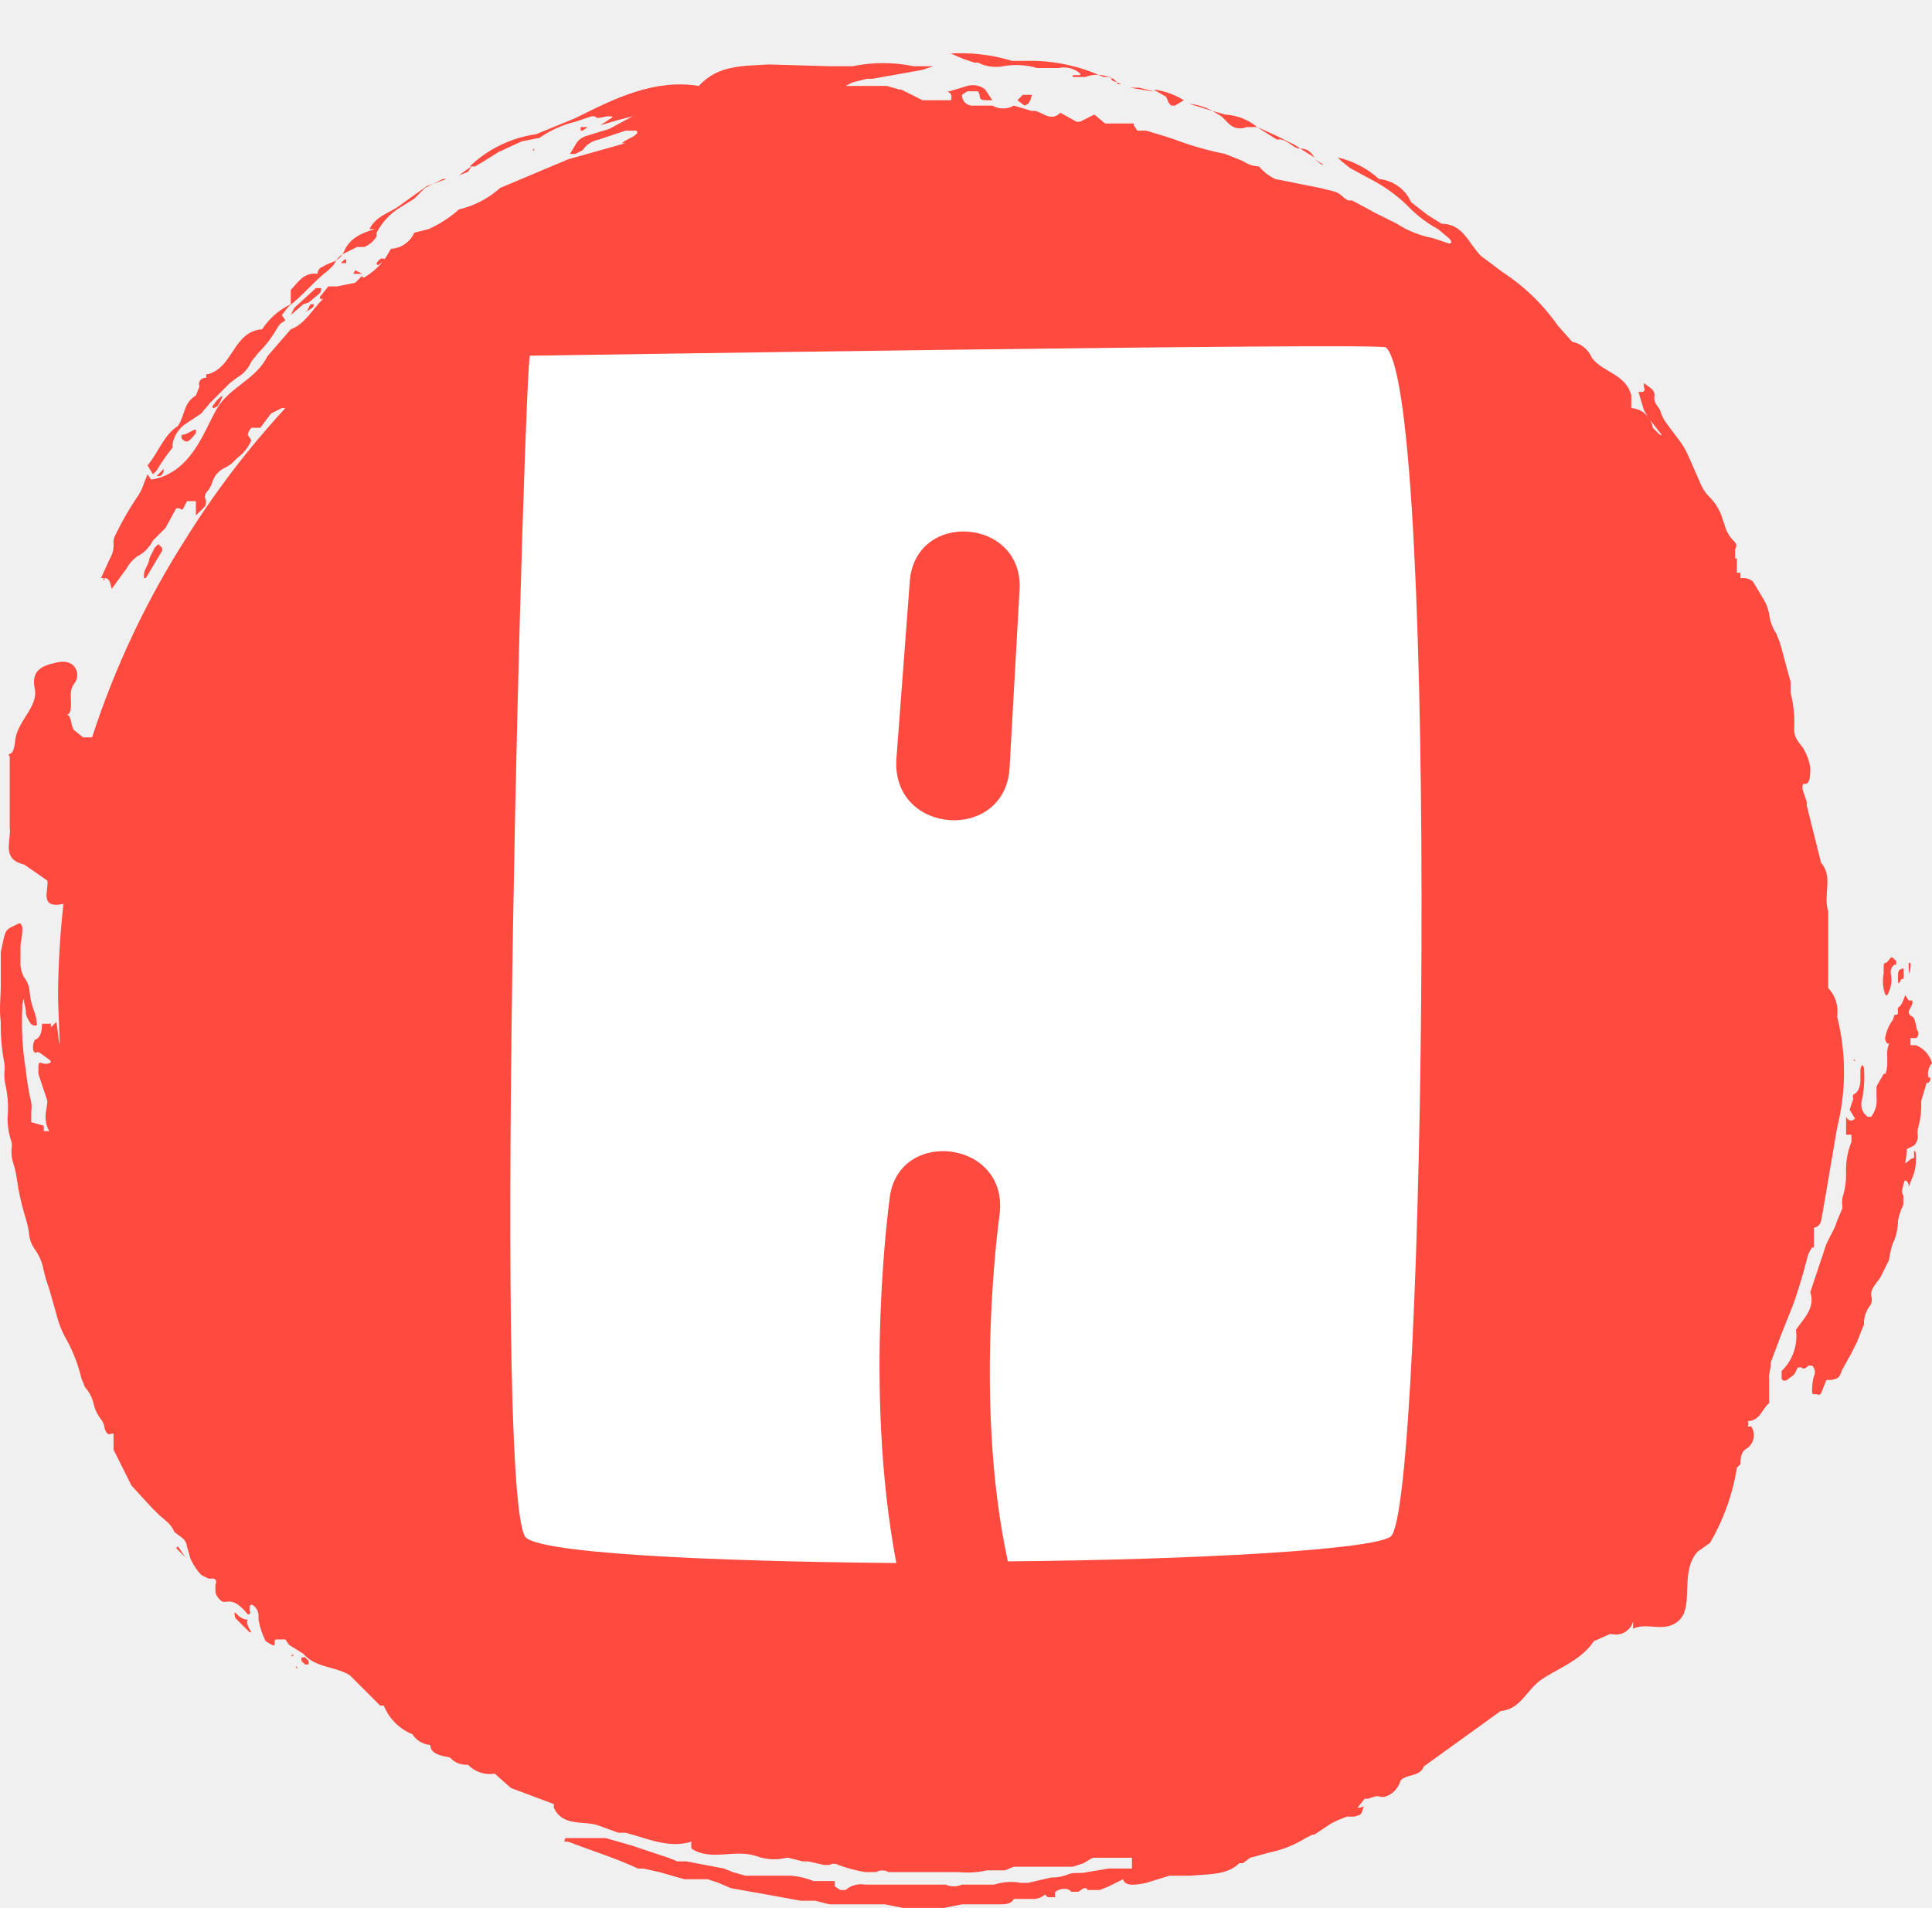
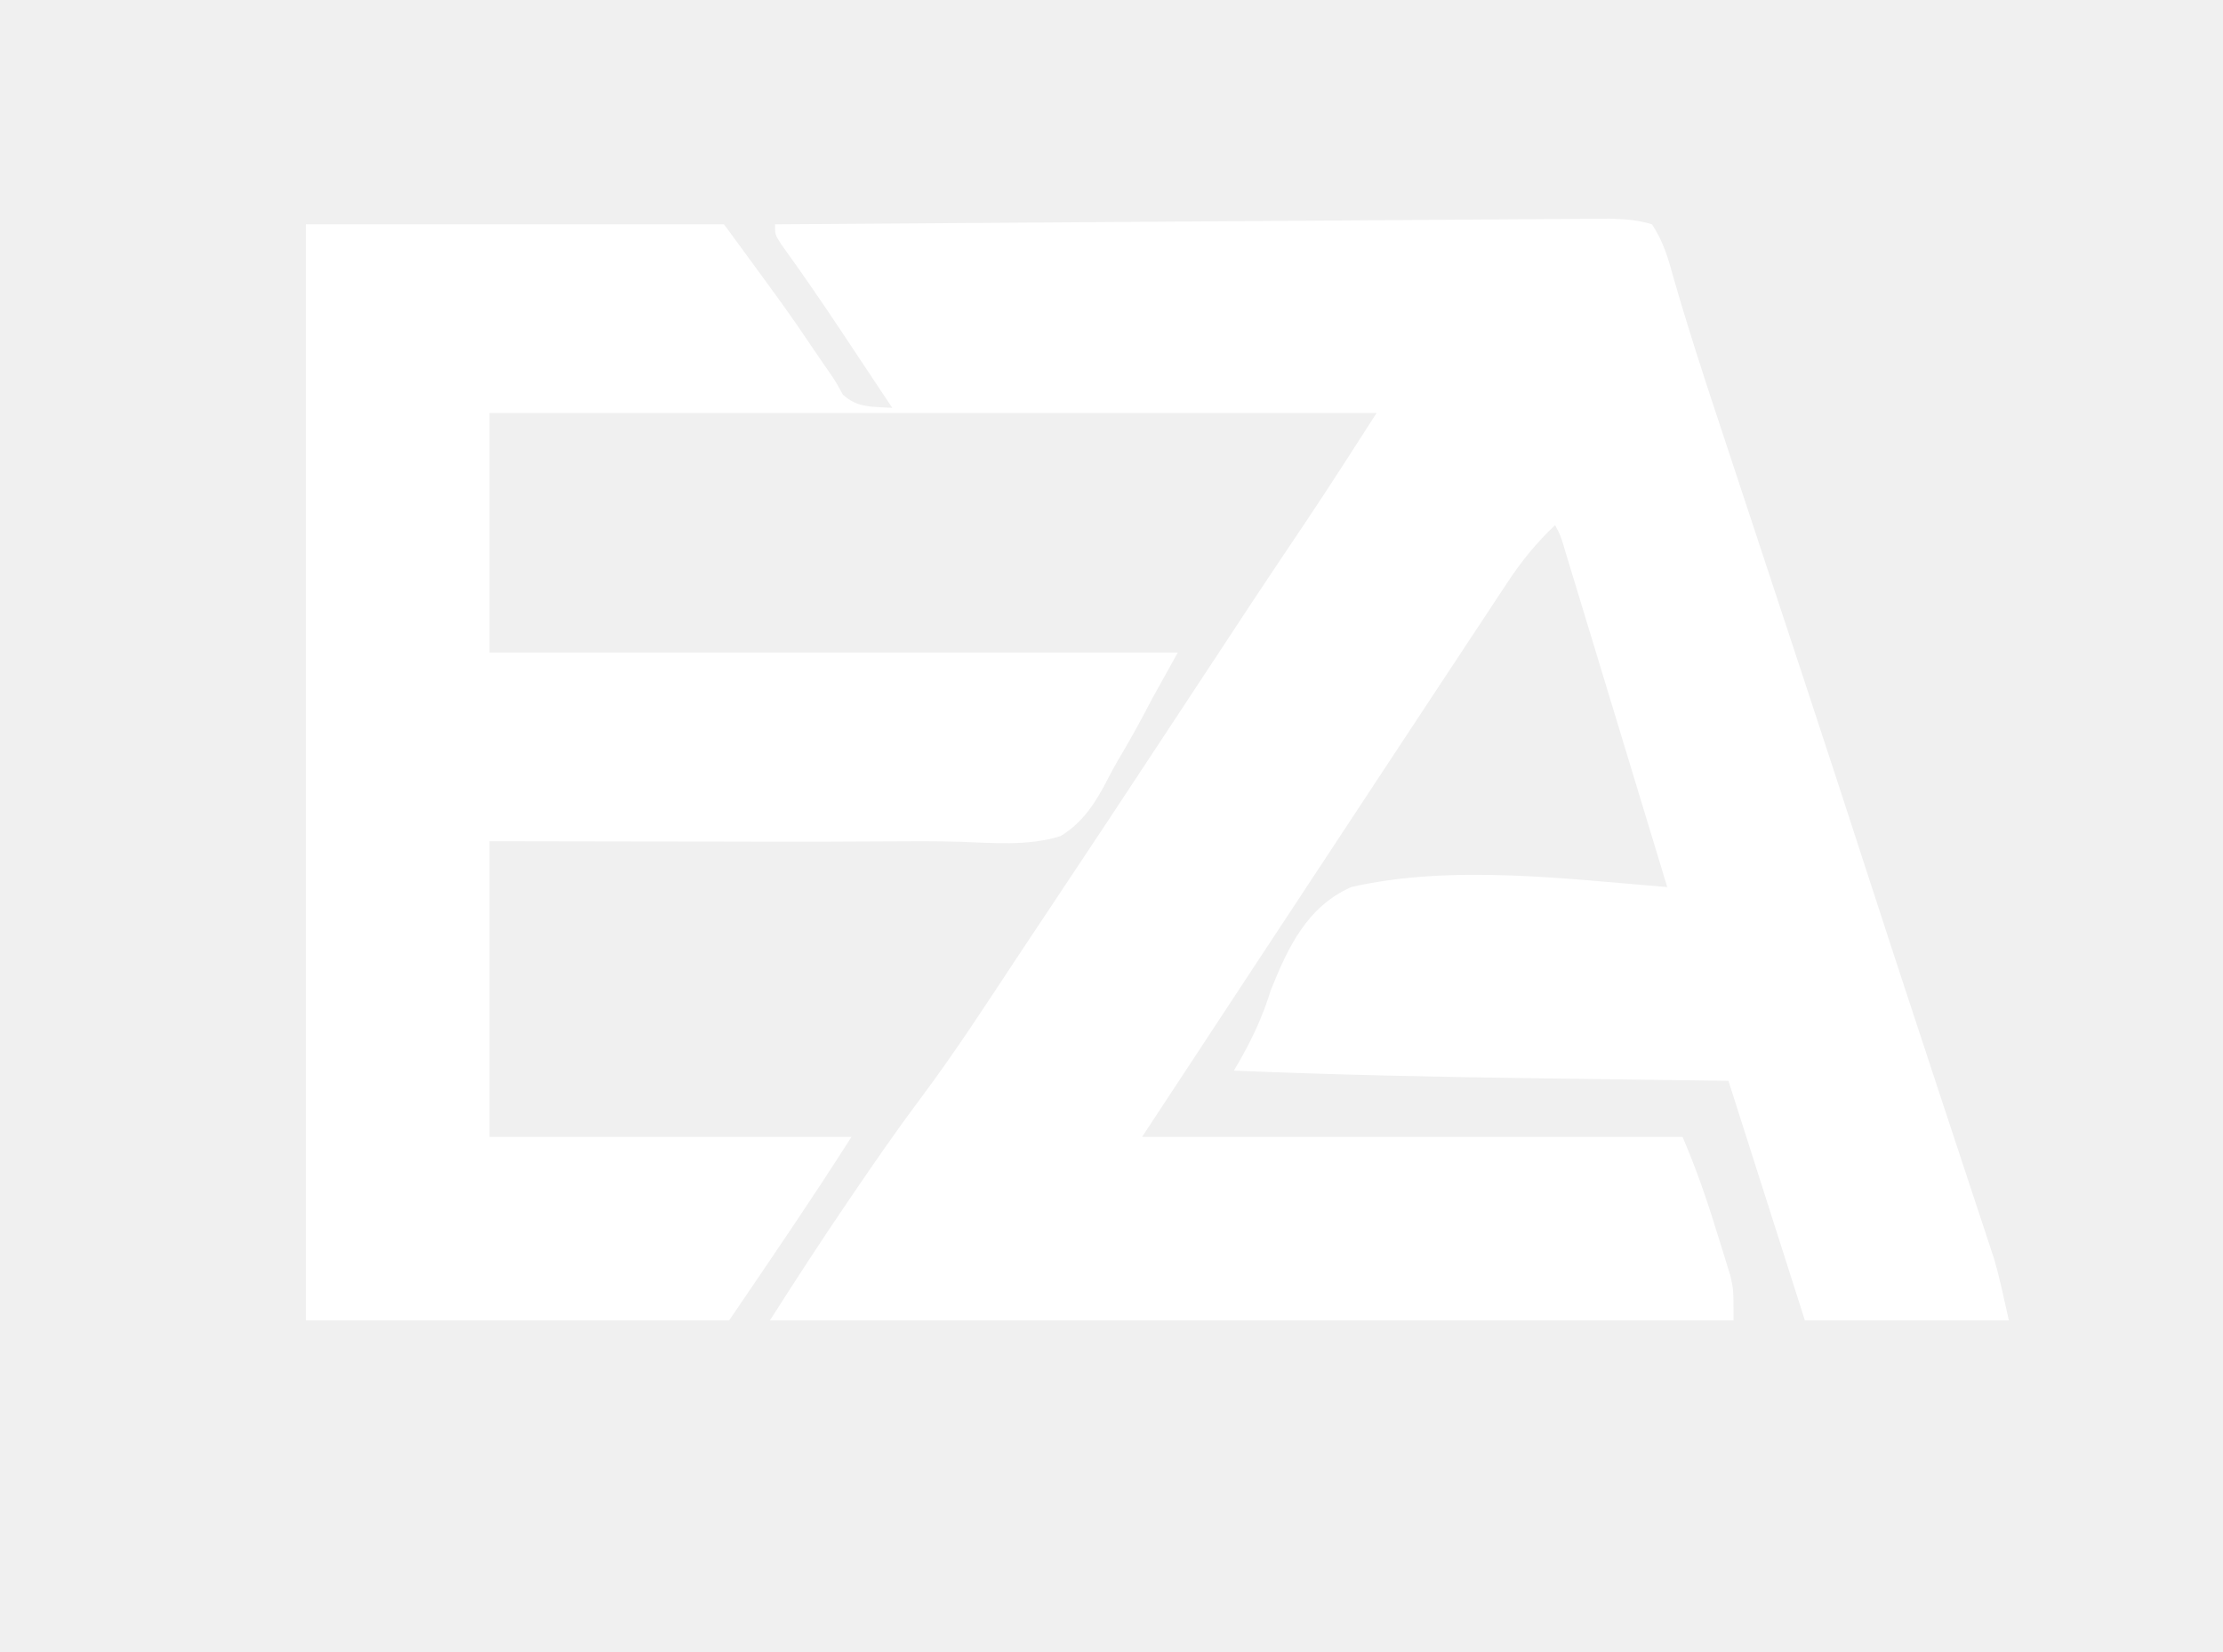
- <svg xmlns="http://www.w3.org/2000/svg" width="308.761" height="304.916" viewBox="0 0 106.008 104.687" class="css-1j8o68f" version="1.1" id="svg23">
-   <defs id="SvgjsDefs2684" />
-   <g id="SvgjsG2685" featurekey="rootContainer" transform="matrix(0.9820593,0,0,0.9820593,-0.05456052,0)" fill="#ff4a3f">
-     <g id="g17">
-       <path d="M19.8 15.3h.5l-.4-.2zm.5.1zm.8-.7c0 .1 0 .1.1.1l.4-.3c-.2-.1-.3-.1-.5.2zm.4-.2zm-4.1 2.3zm-.2.6l.3-.2c.1-.1.1-.2.1-.2h-.2l-.2.4c-.1-.1-.1 0 0 0zm2.2-2.9h-.1l-.2.2h.3zm-2.1 2.4l.6-.5c.1-.1.1-.2.1-.3h-.3l-1.2 1.1-.2.4.7-.6zm-1.1.8z" id="path3" />
-       <path d="M9.7 25v-.2a1.7 1.7 0 0 1 .7-1.1l.9-.6.5-.6.7-.7.4-.4.4-.3a1.9 1.9 0 0 0 .8-.9l.4-.5a5.9 5.9 0 0 0 1-1.3l.2-.3.3-.2-.2-.3.4-.5c.8-.6 1.4-1.4 2.2-2l.3-.3a1.4 1.4 0 0 1 .5-.6l.8-.4h.4a1.4 1.4 0 0 0 .7-.6V13a3.5 3.5 0 0 1 1.3-1.4l.8-.5.2-.2.4-.4 1-.5h.2l-1.1.4-1.4 1c-.6.5-1.4.6-1.8 1.4h.3c-.7.2-1.4.5-1.7 1.2s-.8.6-1.2.9a.4.4 0 0 0-.3.4c-.8-.1-1.1.5-1.5.9v.8a3.9 3.9 0 0 0-1.6 1.4c-1.6.1-1.6 2.1-3 2.5h-.1a.2.2 0 0 0 0 .2c-.3 0-.5.2-.4.5l-.2.5c-.7.4-.6 1.1-1 1.7-.8.5-1.1 1.5-1.7 2.2l.3.5.2-.2a11.6 11.6 0 0 1 .9-1.3zM53.9 3.3l.6.2h.2a2.2 2.2 0 0 0 1.4.2 4.1 4.1 0 0 1 1.9.1h1.2a1.4 1.4 0 0 1 1.2.3.1.1 0 0 1 0 .1H60a.1.1 0 0 0 0 .1h.7a1.8 1.8 0 0 1 1.3 0c.2 0 .1.1.2.2l.5.2h-.2c-.2-.4-.5-.4-.8-.4a9.7 9.7 0 0 0-4.3-.9h-.8A9.8 9.8 0 0 0 53 3h.2zm7.3 3.1zM50.3 4.7zm10.9 1.7h.2-.2zM19 14.7zm32.1-10zm17.6 2.2a.9.9 0 0 0 1 .2h.6a3.1 3.1 0 0 0-1.8-.7l-.7-.2.5.3zm-3.4-1.3c0 .1.1.2.2.3h.2l.5-.3a4.2 4.2 0 0 0-1.7-.6l.7.4zm7.4 2.7l.8.5c-.2-.3-.4-.5-.8-.5z" id="path5" />
-       <path d="M99 76.1l.6-1.6.6-1.5c.2-.5.6-1.8.8-2.6a1.7 1.7 0 0 1 .3-.7h.1v-1.1c.5-.1.4-.6.5-.9l.8-4.7a12.7 12.7 0 0 0 0-6.2 1.9 1.9 0 0 0-.5-1.6v-4.3c-.3-.9.3-1.9-.4-2.7L101 45a.4.4 0 0 0 0-.2l-.2-.6a.5.5 0 0 1 0-.4h.1c.3 0 .3-.5.3-.9a3 3 0 0 0-.4-1.1l-.3-.4a1.1 1.1 0 0 1-.2-.7 6.7 6.7 0 0 0-.2-2v-.6c-.2-.7-.4-1.5-.6-2.2l-.2-.5a2.5 2.5 0 0 1-.4-1.1 2.5 2.5 0 0 0-.3-.8l-.6-1a.8.8 0 0 0-.6-.2h-.1V32h-.2v-.8H97V31a.4.4 0 0 0 0-.1v-.2c.1-.2.1-.3-.1-.5a1.8 1.8 0 0 1-.4-.6l-.2-.6a2.9 2.9 0 0 0-.7-1.2 2.2 2.2 0 0 1-.5-.7l-.7-1.6a4.3 4.3 0 0 0-.6-1l-.6-.8a2.4 2.4 0 0 1-.4-.8l-.2-.3a.6.6 0 0 1-.1-.5.5.5 0 0 0-.2-.4l-.4-.3v.2c.1.2 0 .3-.1.3h-.2l.3 1 .3.5.7.9h-.1l-.2-.2-.2-.2a1.3 1.3 0 0 0-1.2-1.1v-.7c-.3-1.2-1.6-1.3-2.2-2.1a1.5 1.5 0 0 0-1.1-.9l-.8-.9a11.3 11.3 0 0 0-3.1-3l-.8-.6-.4-.3c-.7-.7-1-1.8-2.2-1.8l-.8-.5-.9-.7a2.2 2.2 0 0 0-1.8-1.3 5.1 5.1 0 0 0-2.3-1.2l.2.2.5.4 1.3.7a8.5 8.5 0 0 1 2.1 1.6 6.8 6.8 0 0 0 1.5 1.1l.6.5c.1.1.2.2.1.3H81l-.9-.3a5.6 5.6 0 0 1-2-.8l-1.2-.6-1.3-.7h-.2c-.3-.1-.4-.4-.8-.5l-.8-.2-2.5-.5a2.6 2.6 0 0 1-.9-.7 1.7 1.7 0 0 1-.9-.3l-1-.4a18.1 18.1 0 0 1-2.8-.8l-.6-.2-1-.3h-.5l-.2-.3v-.1h-1.6l-.6-.5-.4.2-.4.2h-.2l-.9-.5c-.6.6-1.1-.2-1.6-.1l-1-.3a1.2 1.2 0 0 1-1.2 0h-1.2a.6.6 0 0 1-.5-.6l.3-.2h.6a.7.7 0 0 1 .1.3c0 .2.2.2.5.2h.2l-.4-.6a1.1 1.1 0 0 0-1-.2l-1 .3H53c.3.2.2.3.2.5h-1.6l-.4-.2-.8-.4h-.1l-.7-.2h-2.3l.4-.2.8-.2h.3l1.7-.3 1.1-.2.6-.2h-1.1a8.4 8.4 0 0 0-3.4 0h-1.3L43 3.6c-1.4.1-2.8 0-3.9 1.2-2.5-.4-4.7.7-6.9 1.8l-2.2.9a6.7 6.7 0 0 0-3.7 1.8h.3l.5-.3.8-.5 1.3-.6 1-.2a6 6 0 0 1 2-.9l.9-.3h.2c.1.2.5 0 .7 0h.2c.1 0 .1.1 0 .1l-.6.4 1-.3.8-.2-1.3.7-1.3.4a1 1 0 0 0-.6.5l-.3.5h.3l.4-.2a1.4 1.4 0 0 1 .9-.6l1.5-.5h.5a.1.1 0 0 1 .1.2c-.2.2-.6.3-.8.5h.2l-3.2.9-3.8 1.6a5.2 5.2 0 0 1-2.3 1.2 6.6 6.6 0 0 1-1.7 1.1l-.8.2a1.5 1.5 0 0 1-1.3.9l-.3.5a3.7 3.7 0 0 1-1.2 1.1h-.1v-.1l-.2.2-.2.2-1 .2h-.5l-.4.5c-.1.1-.1.2 0 .2h.1c-.6.6-1 1.4-1.8 1.7L15 19.9c-.6 1.2-1.8 1.6-2.6 2.6s-1.4 3.9-3.9 4.3l-.2-.3-.2.5a2.7 2.7 0 0 1-.4.8 16.9 16.9 0 0 0-1.2 2.1.8.8 0 0 0-.1.5 1.4 1.4 0 0 1-.2.8l-.5 1.1h.2c.3 0 .3.3.4.6l.8-1.1a2.2 2.2 0 0 1 .6-.7 2 2 0 0 0 .9-.9l.3-.3.4-.4.6-1.1h.2c.1.1.1.1.2 0l.2-.4h.5v.8l.5-.5a.5.5 0 0 0 0-.5.4.4 0 0 1 .1-.3 1.5 1.5 0 0 0 .3-.5 1.3 1.3 0 0 1 .8-.9l.3-.2.3-.3a2.4 2.4 0 0 0 .8-1l-.2-.3c0-.1.1-.3.2-.4h.5l.6-.8.6-.3h.2a48.8 48.8 0 0 0-5.5 7.2h-.1.1a48.4 48.4 0 0 0-5.3 11.2h-.5l-.5-.4c-.2-.2-.1-.7-.4-.9h.1c.3-.5-.1-1.2.3-1.7s.1-1.4-.9-1.2-1.5.5-1.3 1.5-1 1.8-1.1 2.9-.5.5-.3.9v3.9c.1.8-.5 1.8.8 2.1l1.3.9c.1.5-.5 1.6.9 1.3a49.2 49.2 0 0 0-.3 5c0 1.1.1 2.2.1 3.3v-.4c-.1-.4-.1-.8-.2-1.3l-.3.3v-.2h-.5c0 .5-.1.8-.4.9a.9.9 0 0 0-.1.5c0 .1.1.3.2.2s.4.2.7.4-.2.3-.4.2-.2.1-.2.3v.3l.5 1.5c0 .3-.1.6-.1.9a1.7 1.7 0 0 0 .2.8h-.3v-.3l-.7-.2v-.6a1.5 1.5 0 0 0 0-.5 14.6 14.6 0 0 1-.3-1.8 16.6 16.6 0 0 1-.2-3.5.9.9 0 0 1 .1-.5v.2a2.9 2.9 0 0 1 .1.5.8.8 0 0 0 .1.4c.1.2.2.4.4.4s.1-.1.1-.2a2.1 2.1 0 0 0-.1-.5 4.2 4.2 0 0 1-.3-1.3 1.5 1.5 0 0 0-.3-.7 1.6 1.6 0 0 1-.2-.9v-.8c0-.3.1-.6.1-.9a.5.5 0 0 0-.1-.4h-.1c-.8.4-.7.2-1 1.6V55c0 .7-.1 1.4 0 2.1a10.8 10.8 0 0 0 .2 2.3 1.8 1.8 0 0 1 0 .5 3.1 3.1 0 0 0 .1.9 5.9 5.9 0 0 1 .1 1.3 3.9 3.9 0 0 0 .2 1.7 1.2 1.2 0 0 1 0 .4 2.1 2.1 0 0 0 .1.8 4.9 4.9 0 0 1 .2.9 14 14 0 0 0 .5 2.2 5 5 0 0 1 .2 1 1.7 1.7 0 0 0 .3.7 2.9 2.9 0 0 1 .5 1.2 8.5 8.5 0 0 0 .3 1l.4 1.4a5.4 5.4 0 0 0 .6 1.5 8.5 8.5 0 0 1 .8 2.1l.2.5a2.1 2.1 0 0 1 .5 1 2.1 2.1 0 0 0 .4.8 1 1 0 0 1 .2.5c.1.3.2.4.4.3h.1v.9l.5 1 .5 1 1.1 1.2.4.4c.3.3.7.5.9 1l.4.3a.7.7 0 0 1 .3.5l.2.7a3.3 3.3 0 0 0 .6.9l.4.2h.3a.2.2 0 0 1 .1.3 2.5 2.5 0 0 0 0 .5.9.9 0 0 0 .4.5h.2c.4-.1.8.2 1.2.7h.1c0-.1.1-.1 0-.2v-.2c0-.1.1-.2.2-.1a.7.7 0 0 1 .3.6v.2a4.3 4.3 0 0 0 .4 1.2c.5.3.5.3.5.1s0-.2.2-.2h.4l.2.3.8.5c.7.8 1.8.7 2.6 1.2l1.7 1.7h.2a2.9 2.9 0 0 0 1.6 1.6 1.3 1.3 0 0 0 1 .6c0 .5.6.6 1.1.7a1.2 1.2 0 0 0 .8.4h.2a1.7 1.7 0 0 0 1.5.5l.9.8 2.4.9v.2c.5 1.1 1.7.7 2.5 1l1.1.4h.4c1.2.3 2.4.9 3.7.5a.7.7 0 0 0 0 .4c1.1.7 2.4 0 3.6.4a2.9 2.9 0 0 0 1.7.1h.1l.8.2h.3l.9.2h.3a.5.5 0 0 1 .5 0 7.9 7.9 0 0 0 1.5.4h.6a.7.7 0 0 1 .7 0h3.9a5 5 0 0 0 1.6-.1h1l.5-.2H60l.6-.2.5-.3h2.2v.6H62l-1.2.2c-.4.1-.7 0-1 .1a2.4 2.4 0 0 1-1 .2l-1.3.3h-.4a3.1 3.1 0 0 0-1.5.1h-1.8a1.1 1.1 0 0 1-.9 0h-4.5a1.3 1.3 0 0 0-1.1.3H47l-.3-.2v-.3h-1.2a4.1 4.1 0 0 0-1.3-.3h-2.5l-.7-.2-.5-.2-2.1-.4h-.5l-.5-.2-2.1-.7-1.4-.4h-2.2c-.1 0-.1.1-.1.2h.2c1.3.5 2.6.9 3.9 1.5h.3l.9.2 1.4.4h1.3l.6.2.7.3 1.7.3 1.1.2 1.1.2h.8l.8.2h3.1l1 .2h2.3l1-.2H56c.4 0 .6-.1.7-.3h1a1 1 0 0 0 .8-.3c-.1.1 0 .1.1.2h.4v-.2c0-.1 0-.1.2-.2s.6-.1.7.1h.4l.3-.2c.2 0 .2 0 .2.1h.7l.5-.2.8-.4c.1.3.4.4 1.3.2l1.3-.4h1.2c.9-.1 2 0 2.7-.7h.2l.4-.3 1.1-.3a6.1 6.1 0 0 0 2-.8l.4-.2h.1l.9-.6.4-.2.5-.2h.4c.4-.1.4-.1.5-.4s0-.1-.2-.1h-.1l.4-.5h.2c.3-.1.5-.2.7-.1h.2a1.3 1.3 0 0 0 .9-.9c.3-.4 1.1-.2 1.3-.8l4.3-3.1c1.1-.1 1.4-1.1 2.2-1.7s2.3-1.1 3-2.2l.9-.4h.1a1 1 0 0 0 1.2-.7v.4c.8-.4 1.8.3 2.6-.5s0-2.7 1-3.8l.7-.5a12.1 12.1 0 0 0 1.5-4.2l.2-.2c0-.3 0-.7.4-.9a.9.9 0 0 0 .2-1.2h-.2a.3.3 0 0 0 0-.3c.7 0 .8-.7 1.2-1V77a.5.5 0 0 1 0-.2 3.8 3.8 0 0 0 .1-.7zM5.9 32.2z" id="path7" />
-       <path d="M26.4 9.3l-.3.2-.4.3.5-.2zm6.1-2h.1l.3-.2h-.4zm-2.6 1l-.1.1h.1v-.1zm-1.5 1.4zm1.3-.2zm-6.3 3.1zM9.2 26.2l-.4.4H9a.4.4 0 0 0 .2-.4zm3-3.5a2.1 2.1 0 0 0 .3-.6 1.5 1.5 0 0 0-.5.5c-.1.1-.1.2 0 .2zM11 24.2V24c-.2 0-.5.3-.8.3v.2c.3.3.4.2.8-.3zm3 66.2zM73.9 9.2h.1l-.5-.3zm-2.5-1.4c.5-.1.8.4 1.2.5h.1l-.3-.2-1-.5-1.1-.5.3.2zM52.8 3.1zm11.7 2h-.1l-1.2-.2h.5zm2 .7l1.3.4a3.3 3.3 0 0 0-1.3-.4zm-9 0a1 1 0 0 0 .2-.5h-.5l-.3.3.4.3zm9 1.6zM49.9 4.2zm2.9.7zM48.5 4zm13.8 2.1a.5.5 0 0 0 0 .1zm44.8 52.3h-.3V58h.3c.1 0 .2-.3.1-.4s-.1-.7-.3-.8a.3.3 0 0 1-.2-.3l.2-.4a.4.4 0 0 0 0-.2h-.2l-.2-.3c-.1.3-.2.6-.4.7a.5.5 0 0 0 0 .2c0 .1 0 .2-.1.2h-.1a1.1 1.1 0 0 1-.1.3 2.3 2.3 0 0 0-.4.9.4.4 0 0 0 .1.4h.1a1.7 1.7 0 0 0-.1.8v.4a1.8 1.8 0 0 1-.1.5h-.1l-.4.7v.6a1.5 1.5 0 0 1-.3 1.1h-.2l-.2-.2a.9.9 0 0 1-.1-.8 6.5 6.5 0 0 0 .1-1.7c0-.1-.1-.2-.1-.2a.5.5 0 0 0-.1.3v.6c0 .2-.1.6-.3.7s-.1.2-.1.3l-.2.6.3.5c-.2.2-.4.1-.5-.1v1h.3v.4a4.2 4.2 0 0 0-.3 1.4 3.3 3.3 0 0 0 0 .4 4 4 0 0 1-.2 1.3 2 2 0 0 0 0 .6l-.3.7a3.2 3.2 0 0 1-.3.7l-.3.6-.9 2.7c.3.9-.4 1.5-.8 2.1a2.7 2.7 0 0 1-.8 2.3v.4c0 .1.1.2.3.1l.4-.3.2-.4h.2c.1.1.2.1.4-.1h.2a.5.5 0 0 1 .1.6 2.9 2.9 0 0 0-.1.8c0 .1 0 .2.1.2h.2c.1.1.2 0 .3-.3l.2-.5h.3c.4-.1.4-.1.6-.6l.5-.9.3-.6.4-1a1.6 1.6 0 0 1 .3-1 .6.6 0 0 0 .1-.6c0-.2 0-.3.2-.6l.3-.4.5-1a4.7 4.7 0 0 1 .2-.9 3 3 0 0 0 .3-1.3 3.8 3.8 0 0 1 .3-.9v-.5c-.1-.2-.1-.2 0-.6s.1-.2.2-.2a.4.4 0 0 1 .1.3l.2-.5a2.3 2.3 0 0 0 .2-.9v-.3c0-.1 0-.3-.1-.3v.4c-.2 0-.3.2-.5.3a6.4 6.4 0 0 0 .1-.8l.4-.2a.7.7 0 0 0 .2-.6 1.4 1.4 0 0 1 0-.3 4.8 4.8 0 0 0 .2-1.4v-.2l.3-1h.1a.3.3 0 0 0 .1-.3h-.1a.9.9 0 0 1 .2-.8 1.5 1.5 0 0 0-.9-1zm-1.2 7.8zm-.2-9.9zm0 0zM9.1 30.8a.3.3 0 0 0 0-.2l-.2-.2-.2.2-.3.6c0 .3-.3.6-.3.9v.2h.1zm96.3 24.8h.1a1.7 1.7 0 0 0 .2-1.2.5.5 0 0 1 .2-.5h.1v-.2l-.2-.2h-.1c-.1.1-.2.3-.3.3s-.1.1-.1.3v.3a2.2 2.2 0 0 0 .1 1.2zM13.2 90.1c-.1 0 0 .2 0 .3l.8.8h.1c-.2-.3-.3-.6-.2-.7a.9.9 0 0 1-.5-.2zm.8.3zm92.3-35.7h.1a2 2 0 0 0 0-.6c-.3.1-.3.1-.3.6s.1.1.2 0z" id="path9" />
-       <path d="M106.7 62a.6.6 0 0 0 .1-.5c0-.1-.1-.2-.1-.1h-.2v.2c0 .4.1.5.2.4zm.1-8.2h-.1v.6a1 1 0 0 0 .1-.6zM17.1 92.6h-.2v.2l.2.2h.2v-.2zm86.6-33.3c0-.1 0-.1-.1-.1zM9.9 86.5l.5.5-.4-.6z" id="path11" />
-       <circle cx="10.5" cy="87.1" transform="rotate(-24.8 10.4 87.159)" id="circle13" />
-       <path d="M9.7 30.1h-.1v.2-.2h.1zm83.2-6.6l-.2-.3h-.1zm-14.7 77.1zM5.9 32.2zm-.1.2a.3.3 0 0 0 .1-.2v.2zm1.9-4.9zM61.5 2.4zm42.8 58.2v.1-.1zM16.4 92.5h-.1c.1.1.2 0 .1-.1zm.2.7h.1l-.1-.1v.1zm73.9-71.3zm15.2 34.4zM14.6 91.7zm92.1-37zm-.8 11.4zM34.6 0z" id="path15" />
-     </g>
-   </g>
-   <g id="SvgjsG2686" featurekey="nameFeature-0" transform="matrix(2.284354,0,0,2.284354,27.98006,-5.60952)" fill="#ffffff">
-     <path d="M9.6 16.48 l-0.32 4.24 c-0.08 1.8 2.6 1.96 2.72 0.2 l0.24 -4.28 c0.12 -1.76 -2.56 -1.96 -2.64 -0.16 z M0.48 11 l0 0 c0.04 0 20.48 -0.32 20.56 -0.2 c1.28 1.12 0.96 27.8 0.12 28.56 c-0.4 0.32 -4.64 0.56 -9.2 0.6 c-0.84 -3.84 -0.2 -8.32 -0.2 -8.32 c0.24 -1.8 -2.44 -2.12 -2.64 -0.4 c0 0.04 -0.64 4.52 0.16 8.76 c-4.56 -0.04 -8.68 -0.24 -8.92 -0.64 c-0.8 -1.44 0 -28.28 0.12 -28.36 z" id="path20" />
-   </g>
+ <svg xmlns="http://www.w3.org/2000/svg" version="1.1" width="436" height="324">
+   <path d="M0 0 C2.258 3.387 3.181 6.69 4.256 10.557 C6.905 19.814 9.872 28.948 12.902 38.086 C13.462 39.782 14.022 41.479 14.582 43.175 C15.758 46.739 16.936 50.303 18.115 53.866 C20.883 62.232 23.643 70.6 26.404 78.968 C27.308 81.708 28.212 84.448 29.117 87.188 C33.768 101.283 38.383 115.389 42.96 129.509 C46.118 139.246 49.305 148.973 52.512 158.695 C53.902 162.908 55.289 167.121 56.677 171.335 C58.038 175.468 59.404 179.601 60.772 183.732 C61.417 185.682 62.06 187.633 62.702 189.584 C63.492 191.983 64.285 194.381 65.081 196.777 C65.437 197.861 65.793 198.945 66.159 200.061 C66.468 200.995 66.776 201.929 67.094 202.891 C68.255 206.876 69.1 210.948 70 215 C56.8 215 43.6 215 30 215 C25.05 199.49 20.1 183.98 15 168 C8.016 167.909 8.016 167.909 0.891 167.816 C-2.126 167.776 -5.143 167.735 -8.16 167.693 C-12.909 167.628 -17.658 167.563 -22.408 167.503 C-42.285 167.248 -62.137 166.825 -82 166 C-81.665 165.429 -81.33 164.858 -80.985 164.27 C-78.34 159.656 -76.323 155.318 -74.754 150.215 C-71.393 141.833 -67.666 133.864 -59 130 C-39.377 125.499 -16.861 128.384 3 130 C0.281 121.037 -2.439 112.075 -5.162 103.114 C-6.427 98.953 -7.69 94.792 -8.952 90.631 C-10.17 86.617 -11.389 82.603 -12.609 78.59 C-13.075 77.057 -13.541 75.524 -14.005 73.99 C-14.655 71.846 -15.306 69.704 -15.959 67.561 C-16.515 65.729 -16.515 65.729 -17.083 63.86 C-17.89 61.093 -17.89 61.093 -19 59 C-22.652 62.46 -25.511 65.966 -28.281 70.16 C-28.683 70.765 -29.085 71.37 -29.499 71.993 C-30.838 74.013 -32.169 76.037 -33.5 78.062 C-34.463 79.519 -35.427 80.975 -36.391 82.431 C-39.038 86.43 -41.676 90.434 -44.313 94.439 C-46.616 97.934 -48.922 101.427 -51.229 104.92 C-67.519 129.592 -83.751 154.302 -100 179 C-65.02 179 -30.04 179 6 179 C8.644 185.169 10.736 191.169 12.688 197.562 C13.008 198.578 13.328 199.593 13.658 200.639 C13.96 201.625 14.263 202.612 14.574 203.629 C14.985 204.96 14.985 204.96 15.405 206.319 C16 209 16 209 16 215 C-46.37 215 -108.74 215 -173 215 C-168.012 207.161 -162.975 199.424 -157.75 191.75 C-157.377 191.202 -157.005 190.654 -156.621 190.089 C-152.336 183.789 -148.006 177.536 -143.438 171.438 C-136.711 162.444 -130.608 153.024 -124.422 143.656 C-122.013 140.014 -119.589 136.384 -117.164 132.752 C-109.889 121.855 -102.664 110.926 -95.462 99.98 C-77.066 72.021 -77.066 72.021 -68.006 58.528 C-63.237 51.411 -58.637 44.212 -54 37 C-111.42 37 -168.84 37 -228 37 C-228 52.51 -228 68.02 -228 84 C-183.45 84 -138.9 84 -93 84 C-95.475 88.455 -95.475 88.455 -98 93 C-98.91 94.725 -98.91 94.725 -99.839 96.484 C-101.408 99.424 -103.045 102.297 -104.749 105.16 C-105.456 106.383 -106.131 107.625 -106.774 108.883 C-109.094 113.392 -111.582 117.323 -116 120 C-122.352 121.998 -129.275 121.325 -135.84 121.108 C-140.625 120.961 -145.405 120.997 -150.191 121.032 C-157.924 121.082 -165.657 121.104 -173.391 121.088 C-174.875 121.085 -174.875 121.085 -176.39 121.082 C-178.407 121.078 -180.424 121.073 -182.441 121.069 C-188.503 121.056 -194.564 121.052 -200.625 121.046 C-209.75 121.037 -218.875 121.017 -228 121 C-228 140.14 -228 159.28 -228 179 C-204.57 179 -181.14 179 -157 179 C-164.743 191.167 -172.89 203.074 -181 215 C-208.39 215 -235.78 215 -264 215 C-264 144.05 -264 73.1 -264 0 C-236.94 0 -209.88 0 -182 0 C-169.404 17.176 -169.404 17.176 -165 23.688 C-163.698 25.603 -162.396 27.517 -161.07 29.416 C-160 31 -160 31 -158.688 33.395 C-155.896 36.05 -152.763 35.753 -149 36 C-151.149 32.764 -153.299 29.529 -155.451 26.295 C-156.534 24.668 -157.616 23.039 -158.697 21.41 C-162.623 15.512 -166.606 9.675 -170.765 3.939 C-172 2 -172 2 -172 0 C-150.312 -0.154 -128.625 -0.302 -106.937 -0.443 C-96.867 -0.509 -86.797 -0.576 -76.727 -0.648 C-67.951 -0.711 -59.175 -0.77 -50.399 -0.825 C-45.751 -0.854 -41.104 -0.885 -36.456 -0.921 C-32.082 -0.954 -27.709 -0.982 -23.335 -1.007 C-21.729 -1.017 -20.123 -1.028 -18.518 -1.042 C-16.326 -1.06 -14.133 -1.072 -11.941 -1.082 C-10.101 -1.095 -10.101 -1.095 -8.223 -1.107 C-5.301 -1.01 -2.79 -0.869 0 0 Z " fill="#FFFFFF" transform="translate(324,44)" />
+   <path d="" fill="#FFFFFF" transform="translate(0,0)" />
+   <path d="" fill="#FFFFFF" transform="translate(0,0)" />
</svg>
